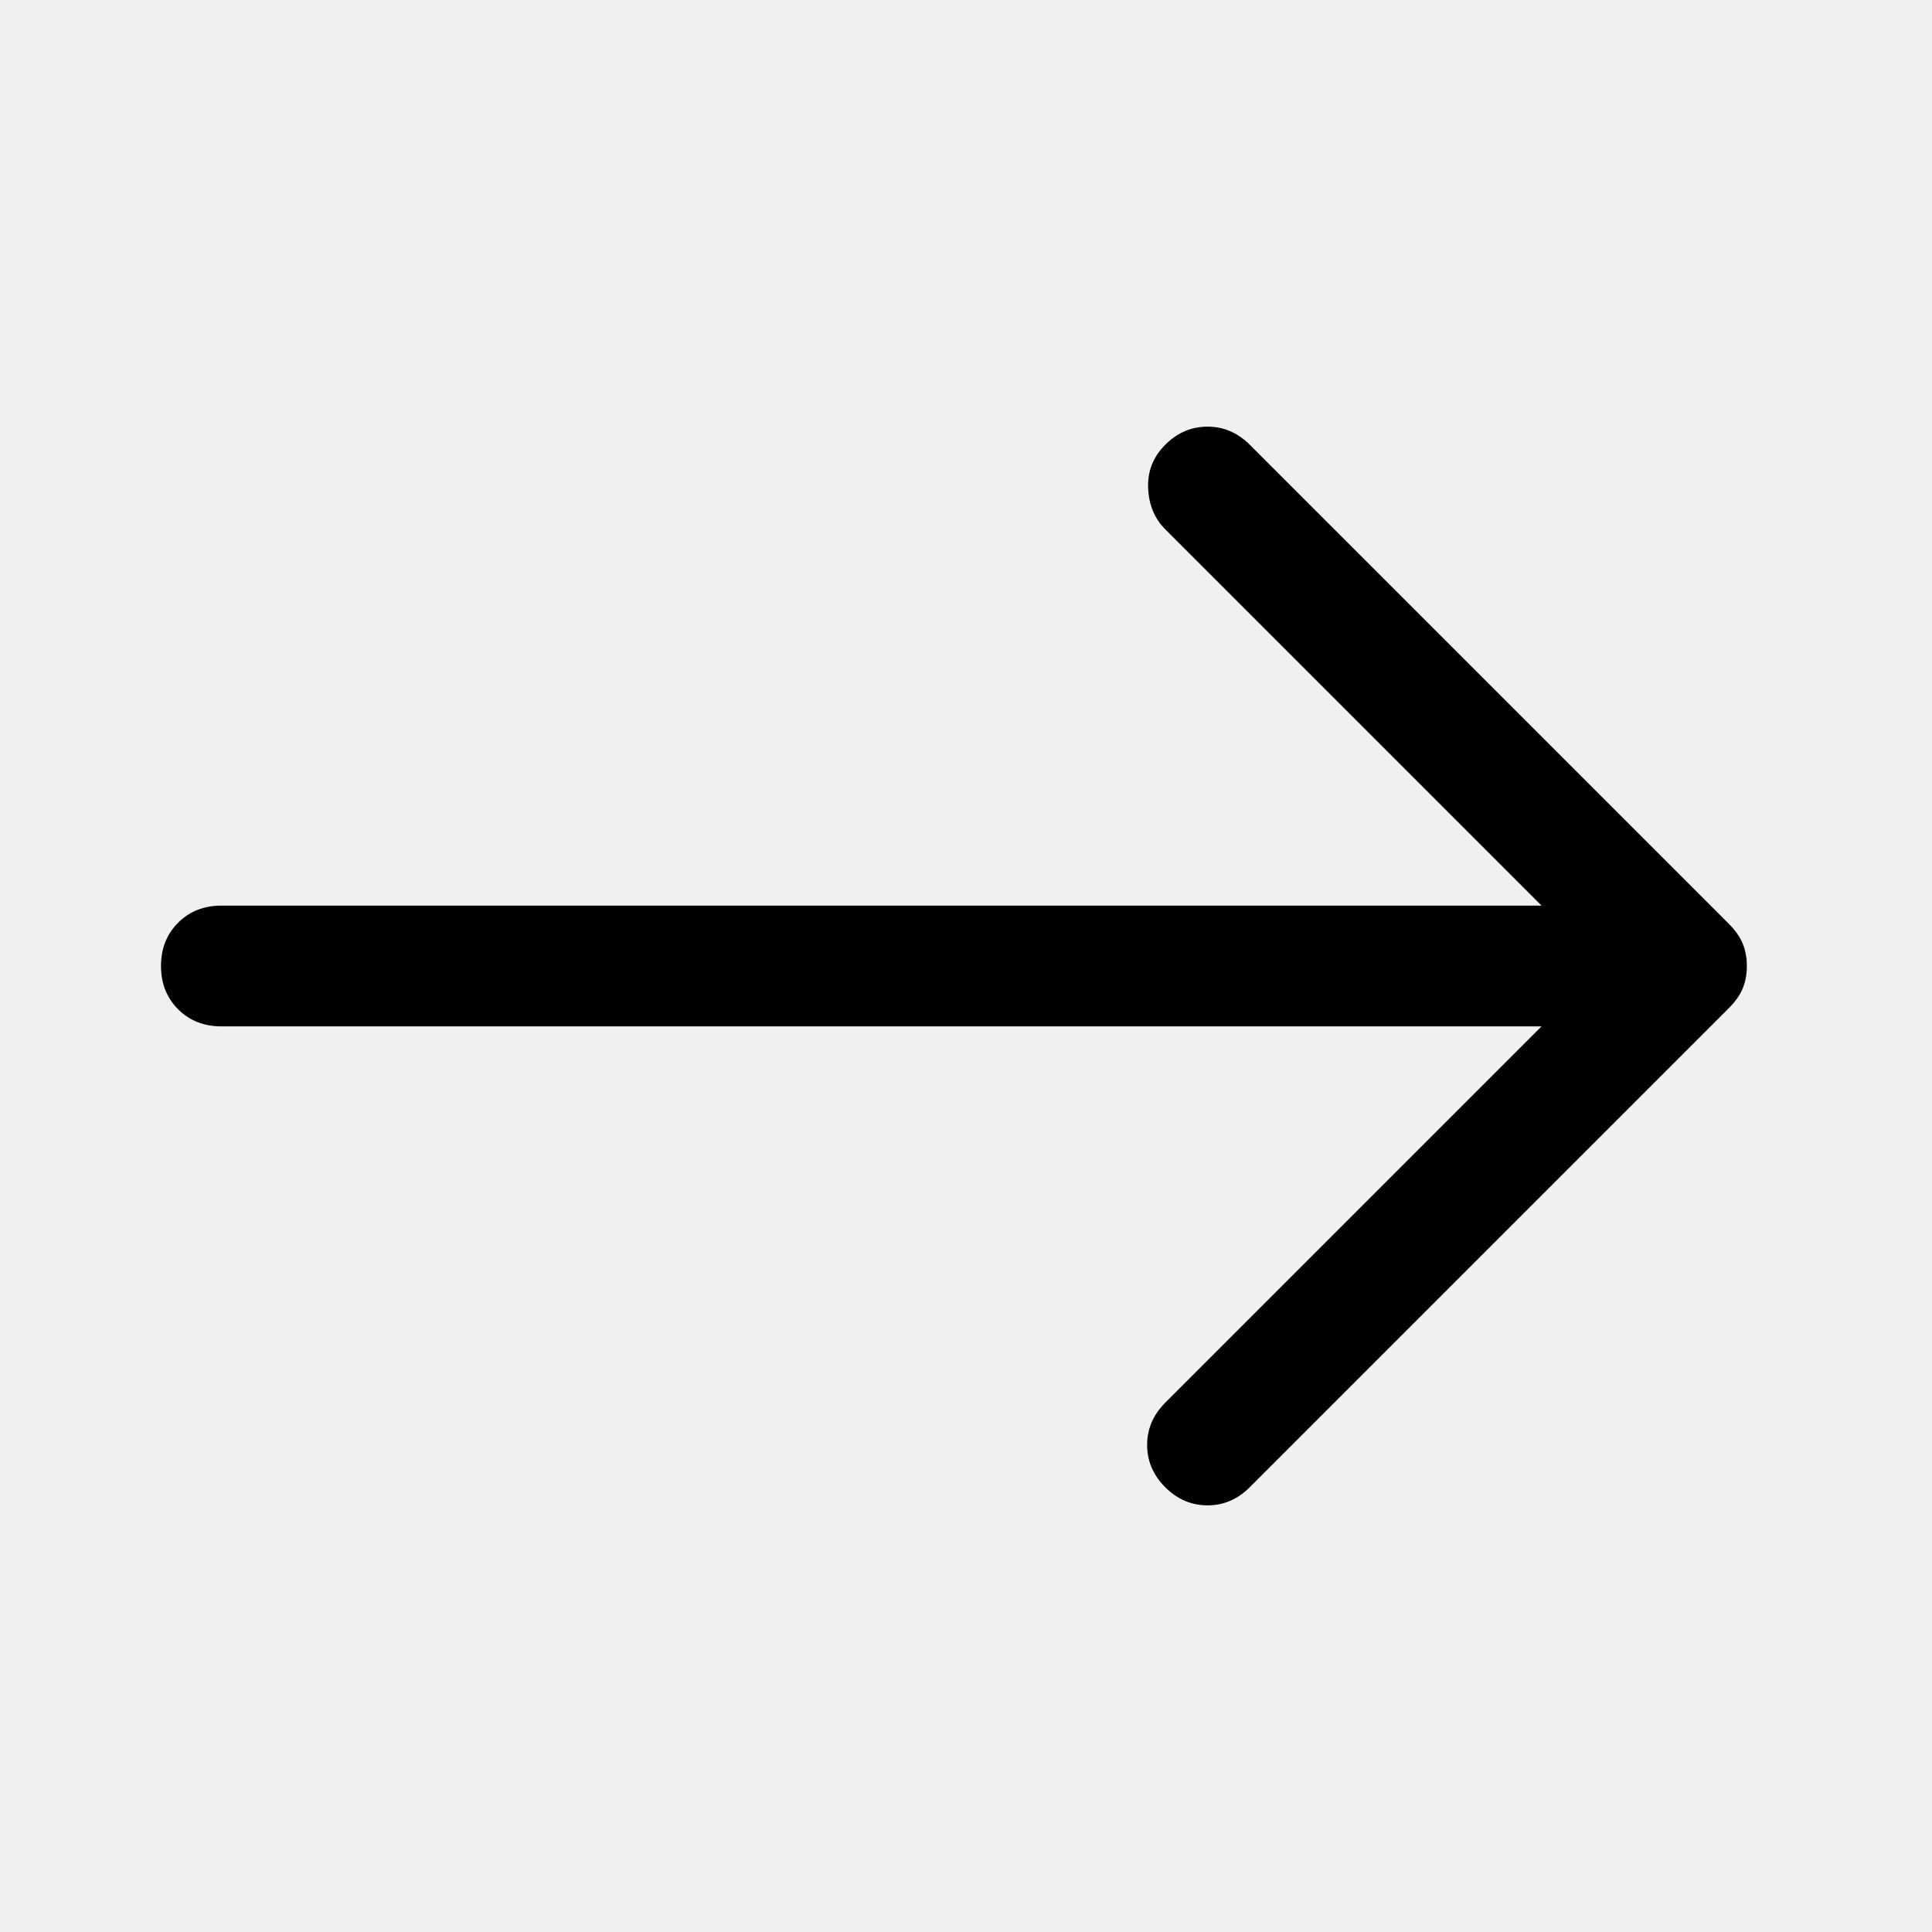
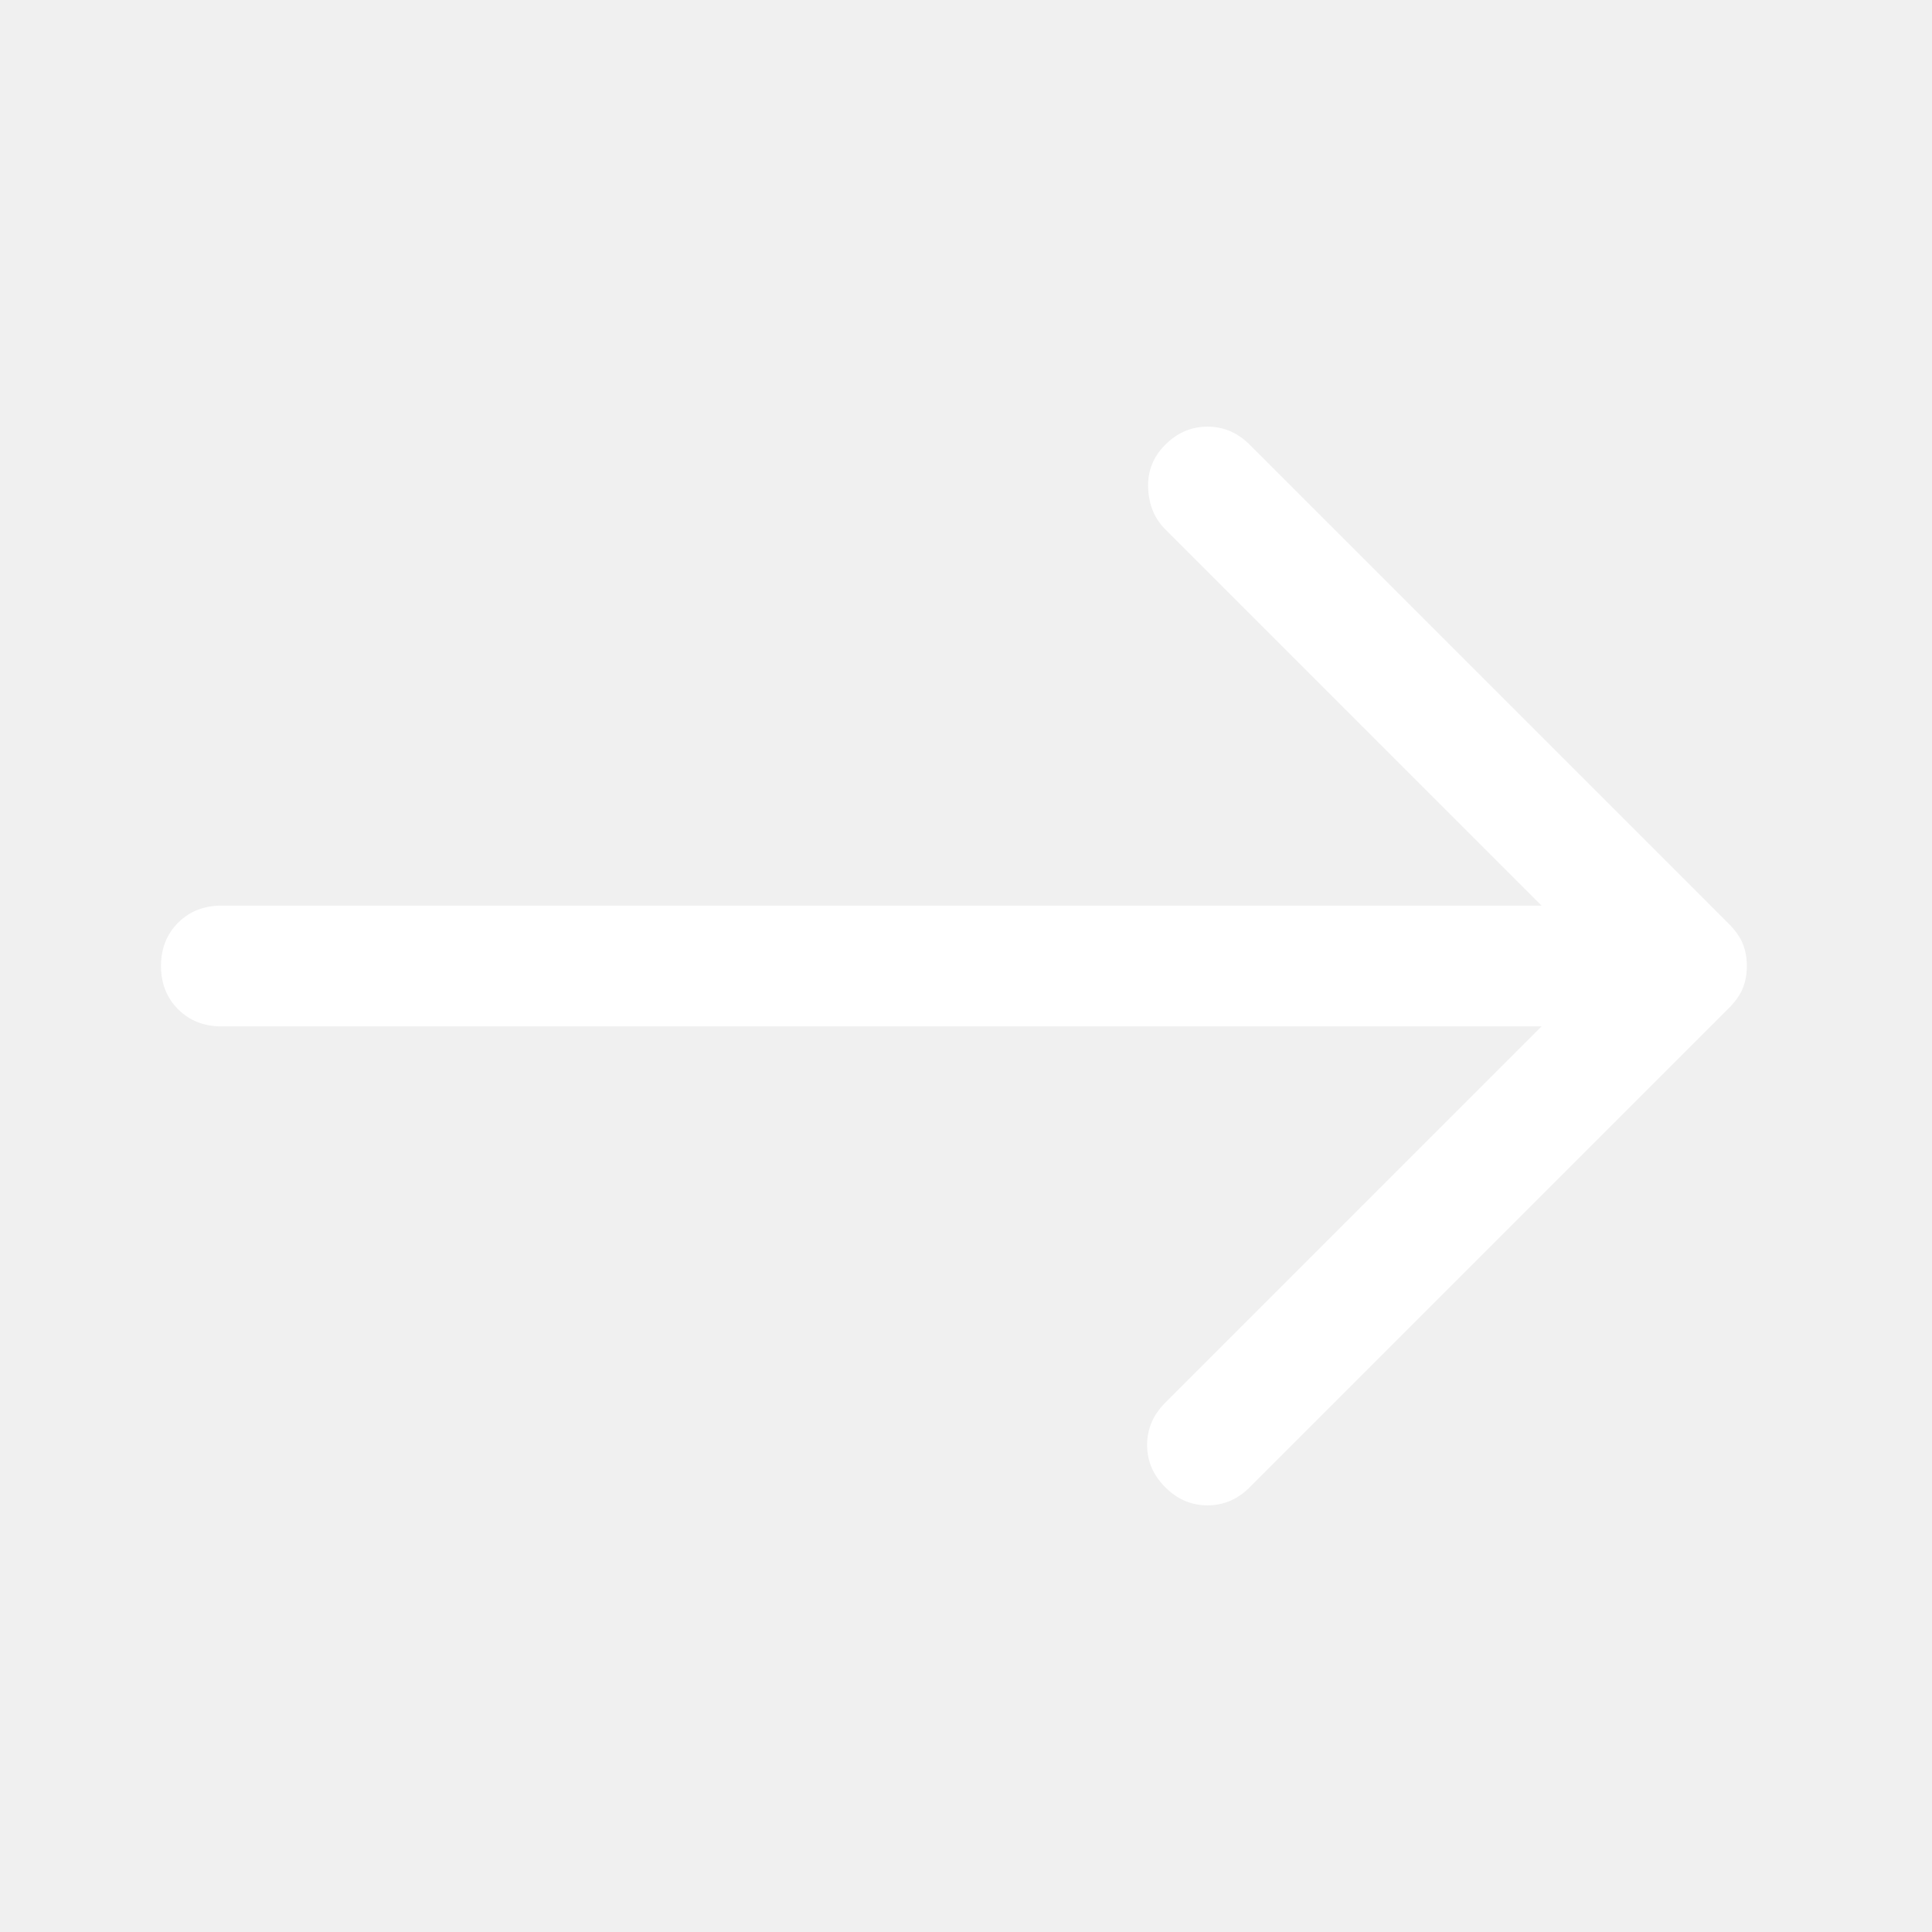
<svg xmlns="http://www.w3.org/2000/svg" height="48" width="48">
-   <path d="M28.95 36.95q-.45-.45-.45-1.05 0-.6.45-1.05l9.35-9.35H5.5q-.65 0-1.075-.425Q4 24.65 4 24q0-.65.425-1.075Q4.85 22.5 5.5 22.5h32.8l-9.35-9.35q-.4-.4-.425-1.025-.025-.625.425-1.075.45-.45 1.05-.45.6 0 1.05.45l11.9 11.9q.25.25.35.5.1.25.1.55 0 .3-.1.55-.1.25-.35.5l-11.9 11.9q-.45.45-1.05.45-.6 0-1.05-.45Z" />
+   <path fill="#fff" d="M28.95 36.95q-.45-.45-.45-1.05 0-.6.45-1.05l9.35-9.35H5.5q-.65 0-1.075-.425Q4 24.65 4 24q0-.65.425-1.075Q4.85 22.5 5.5 22.5h32.8l-9.35-9.35q-.4-.4-.425-1.025-.025-.625.425-1.075.45-.45 1.05-.45.6 0 1.05.45l11.9 11.9q.25.25.35.5.1.25.1.55 0 .3-.1.55-.1.25-.35.5l-11.9 11.9q-.45.45-1.05.45-.6 0-1.05-.45Z" />
</svg>
